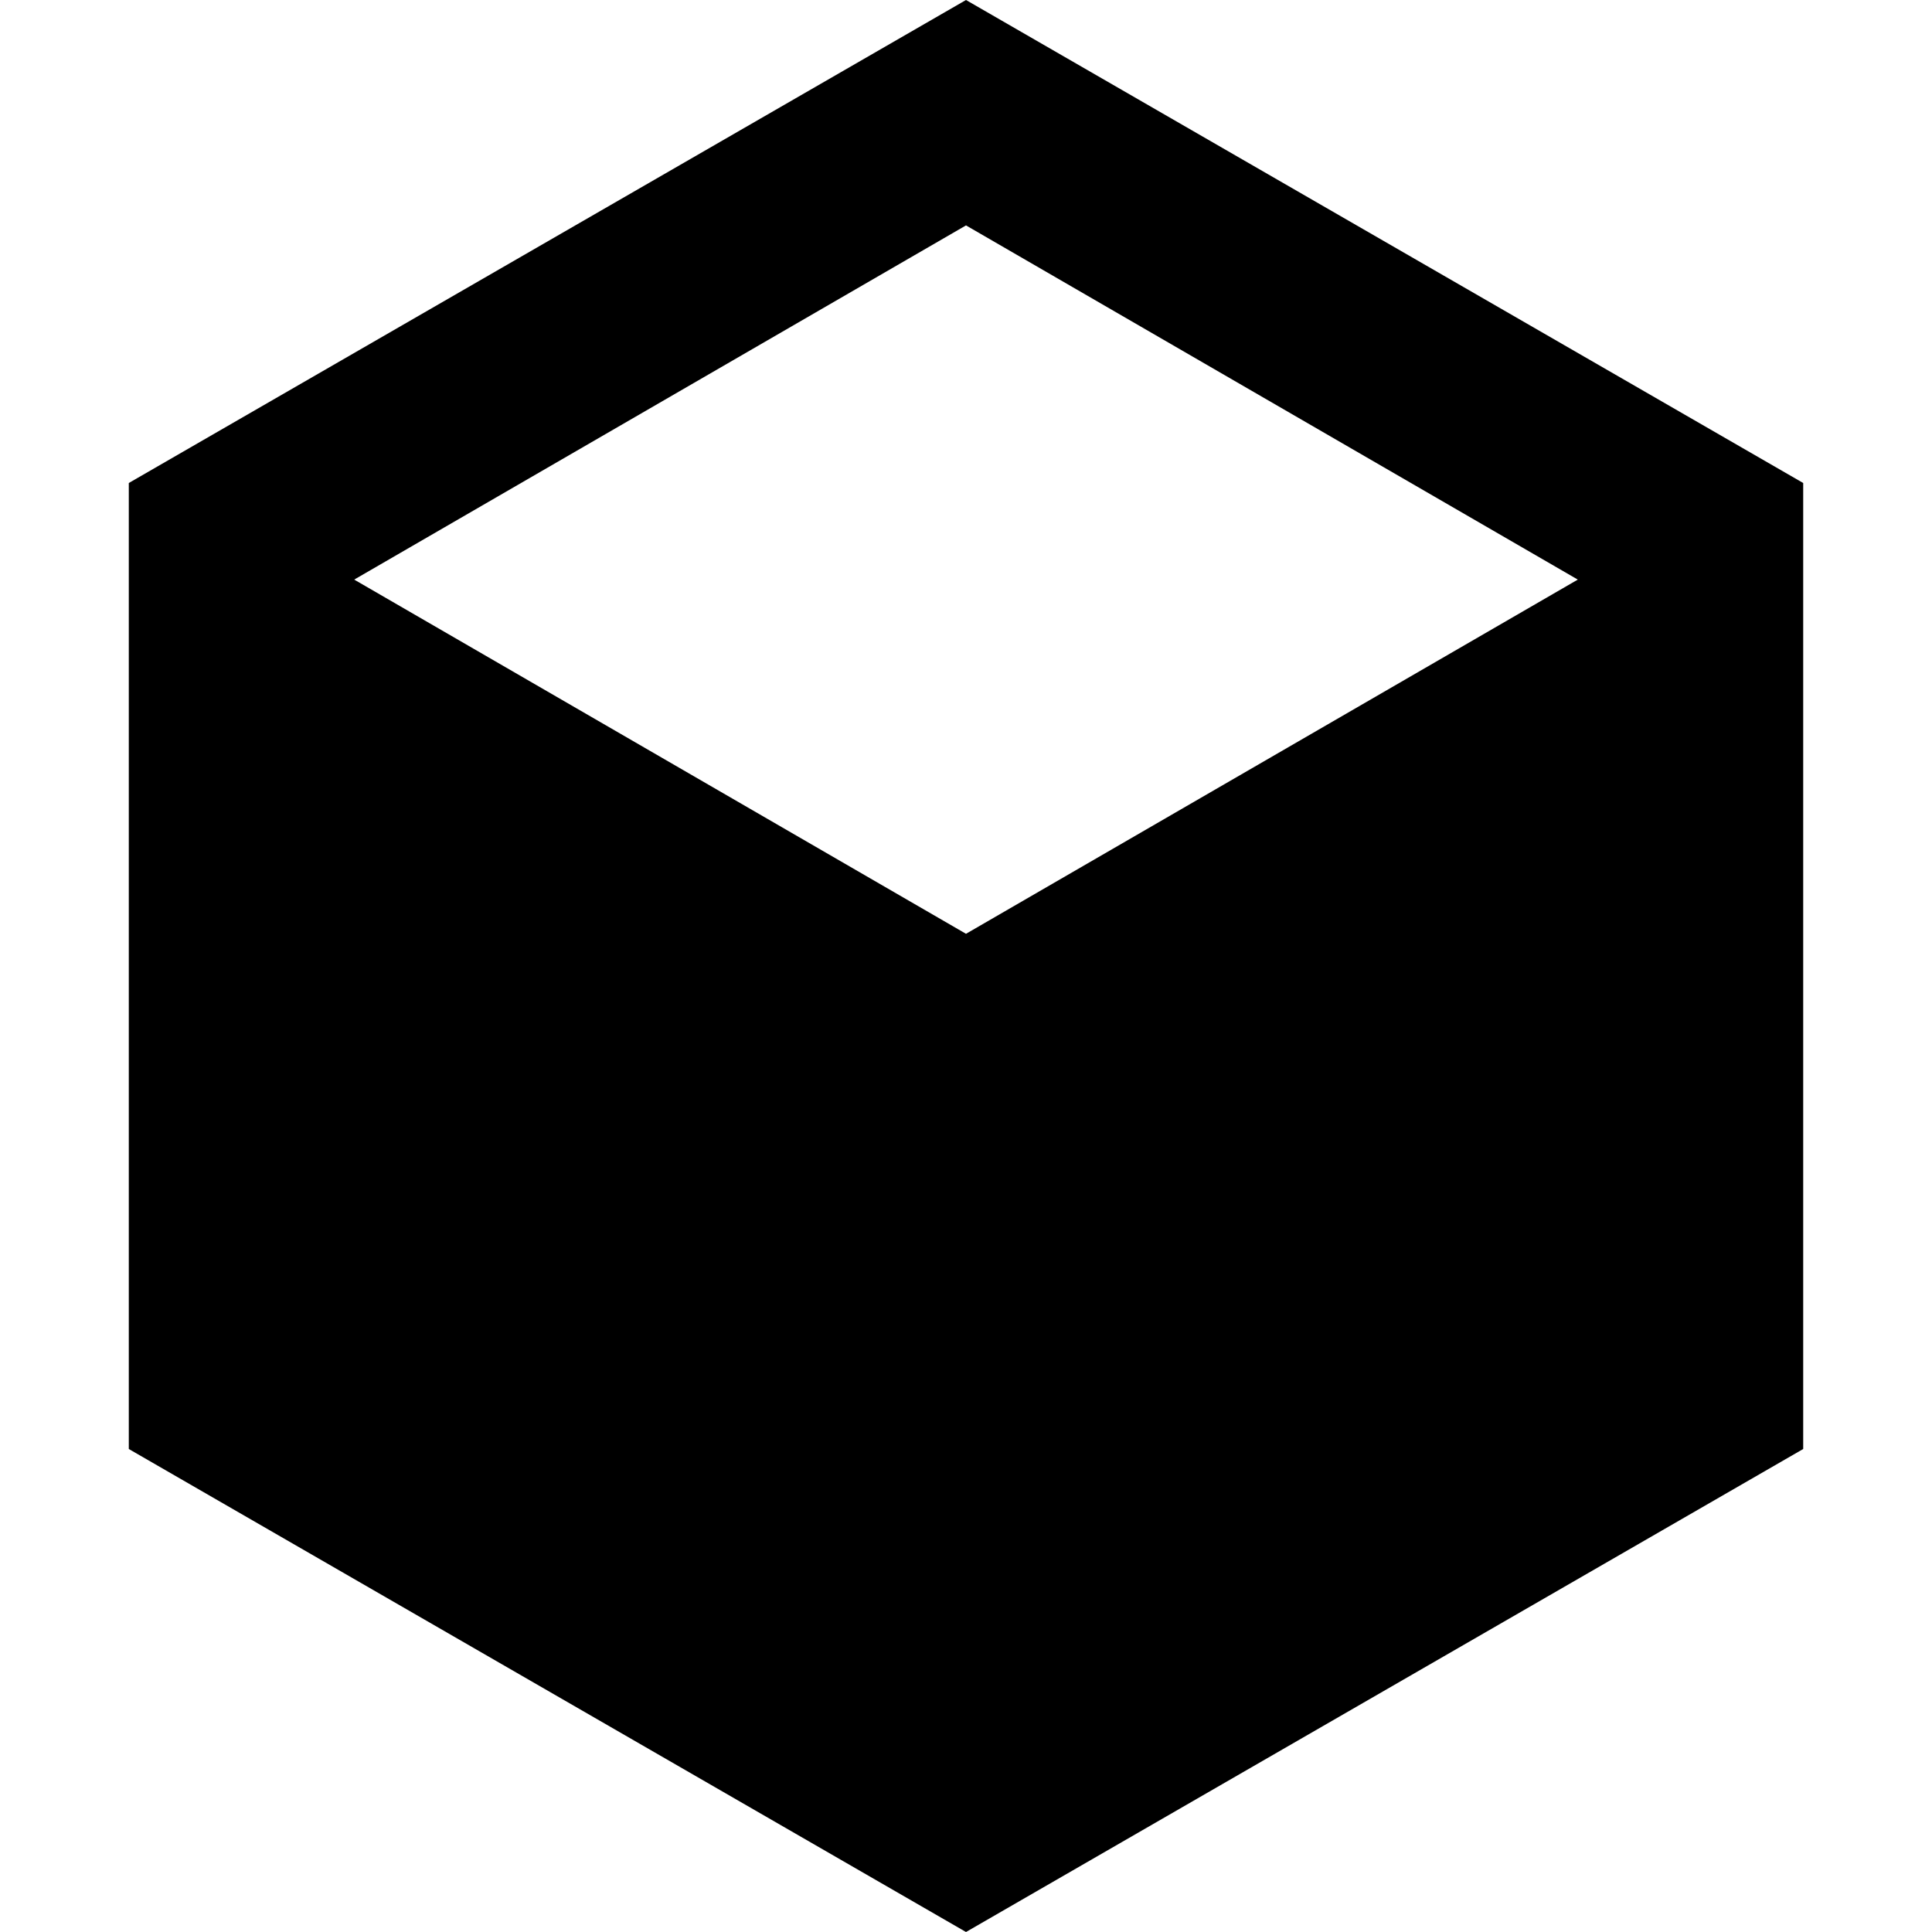
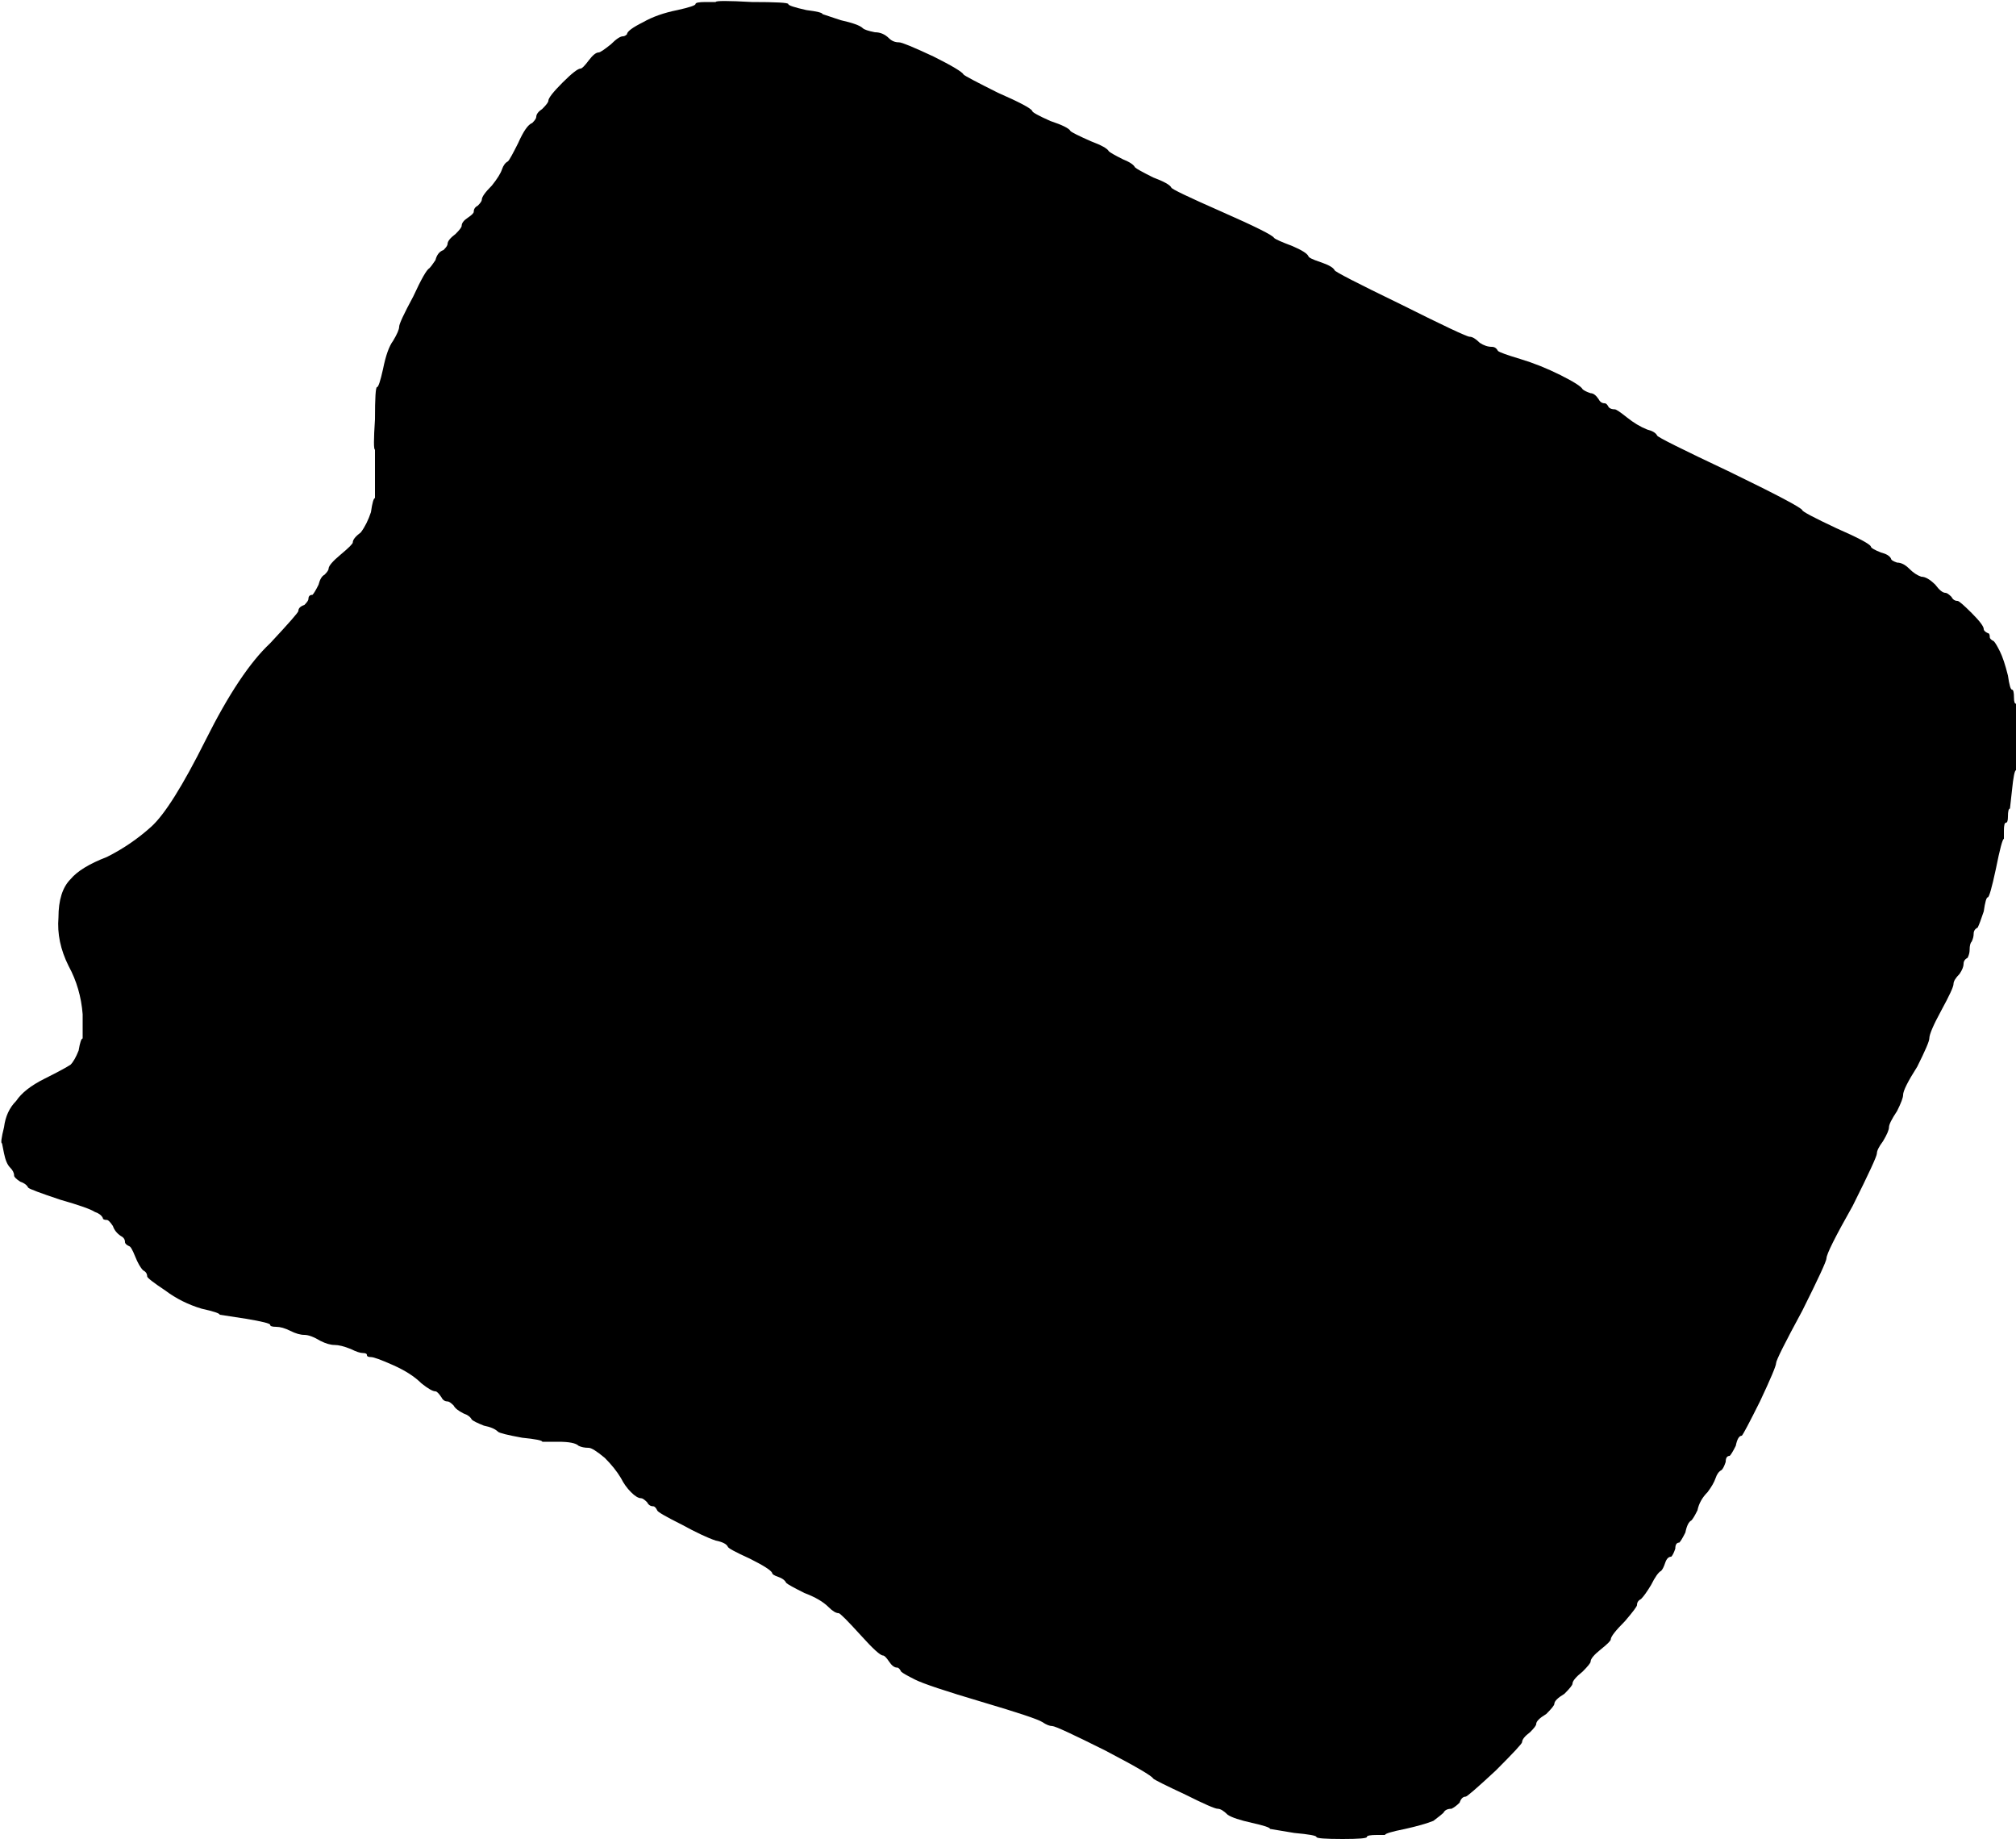
- <svg xmlns="http://www.w3.org/2000/svg" viewBox="0 0 30 30" width="30" height="30">
-   <path fill="#000" fill-rule="evenodd" d="M15 0l13 7.5v15L15 30 2 22.5v-15zM15 3.5L5.5 9 15 14.5 24.5 9z" />
+ <svg xmlns="http://www.w3.org/2000/svg" viewBox="0 0 1000 912" width="1000" height="912">
+   <g fill="#000">
+     <path d="M355 1Q355 0 373 1Q391 1 391 2Q391 3 400 5Q408 6 408 7Q408 7 417 10Q426 12 428 14Q429 15 434 16Q438 16 441 19Q443 21 446 21Q448 21 463 28Q477 35 478 37Q479 38 495 46Q511 53 512 55Q512 56 521 60Q530 63 531 65Q532 66 541 70Q549 73 550 75Q551 76 557 79Q562 81 563 83Q564 84 572 88Q580 91 581 93Q581 94 606 105Q631 116 632 118Q633 119 641 122Q648 125 649 127Q649 128 655 130Q661 132 662 134Q662 135 695 151Q727 167 729 167Q731 167 734 170Q737 172 740 172Q742 172 743 174Q744 175 754 178Q764 181 774 186Q784 191 785 193Q786 194 789 195Q791 195 793 198Q794 200 796 200Q797 200 798 202Q799 203 801 203Q802 203 807 207Q812 211 817 213Q821 214 822 216Q822 217 858 234Q893 251 894 253Q894 254 911 262Q927 269 928 271Q928 272 933 274Q937 275 938 277Q938 278 941 279Q944 279 947 282Q950 285 953 286Q956 286 960 290Q963 294 965 294Q966 294 968 296Q969 298 971 298Q972 298 978 304Q984 310 984 312Q984 313 986 314Q987 314 987 316Q987 317 989 318Q990 319 992 323Q994 327 996 335Q997 342 998 342Q999 342 999 346Q999 349 1000 349Q1000 349 1000 366Q1000 382 1000 382Q999 382 998 392Q997 401 997 401Q996 401 996 405Q996 408 995 408Q994 408 994 412Q994 416 994 416Q993 416 990 431Q987 445 986 445Q985 445 984 452Q982 458 981 460Q979 461 979 463Q979 465 978 467Q977 468 977 471Q977 473 976 475Q974 476 974 478Q974 480 972 483Q969 486 969 488Q969 490 963 501Q957 512 957 515Q957 517 951 529Q944 540 944 543Q944 545 941 551Q937 557 937 559Q937 561 934 566Q931 570 931 572Q931 574 919 598Q906 621 906 624Q906 626 894 650Q881 674 881 676Q881 678 873 695Q865 711 864 712Q862 712 861 717Q859 721 858 722Q856 722 856 725Q855 728 854 729Q852 730 851 733Q850 736 847 740Q843 744 842 749Q840 753 839 754Q837 755 836 760Q834 764 833 765Q831 765 831 768Q830 771 829 772Q827 772 826 775Q825 778 824 779Q822 780 819 786Q816 791 814 793Q812 794 812 796Q812 797 806 804Q799 811 799 813Q799 814 794 818Q789 822 789 824Q789 825 785 829Q780 833 780 835Q780 836 776 840Q771 843 771 845Q771 846 767 850Q762 853 762 855Q762 856 759 859Q755 862 755 864Q755 865 742 878Q728 891 727 891Q725 891 724 894Q722 896 720 897Q717 897 716 899Q715 900 711 903Q706 905 697 907Q687 909 687 910Q687 910 683 910Q678 910 678 911Q678 912 666 912Q653 912 653 911Q653 910 642 909Q630 907 630 907Q630 906 621 904Q612 902 609 900Q606 897 604 897Q602 897 588 890Q573 883 572 882Q571 880 548 868Q524 856 522 856Q520 856 517 854Q514 852 487 844Q460 836 454 833Q448 830 447 829Q446 827 445 827Q443 827 441 824Q439 821 438 821Q436 821 427 811Q417 800 416 800Q414 800 411 797Q407 793 399 790Q391 786 390 785Q389 783 386 782Q383 781 383 780Q382 778 372 773Q361 768 361 767Q360 765 355 764Q349 762 338 756Q326 750 326 749Q325 747 324 747Q322 747 321 745Q319 743 318 743Q316 743 313 740Q310 737 308 733Q305 728 300 723Q294 718 292 718Q289 718 287 717Q285 715 277 715Q269 715 269 715Q269 714 259 713Q248 711 247 710Q245 708 240 707Q235 705 234 704Q233 702 230 701Q226 699 225 697Q223 695 222 695Q220 695 219 693Q217 690 216 690Q214 690 209 686Q204 681 195 677Q186 673 184 673Q182 673 182 672Q182 671 180 671Q178 671 174 669Q169 667 166 667Q163 667 159 665Q154 662 151 662Q148 662 144 660Q140 658 137 658Q134 658 134 657Q134 656 122 654Q109 652 109 652Q109 651 100 649Q90 646 82 640Q73 634 73 633Q73 631 71 630Q69 628 67 623Q65 618 64 618Q62 617 62 616Q62 614 60 613Q57 611 56 608Q54 605 53 605Q51 605 51 604Q50 602 47 601Q44 599 30 595Q15 590 14 589Q13 587 10 586Q7 584 7 583Q7 581 5 579Q3 577 2 572Q1 567 1 567Q0 567 2 559Q3 551 8 546Q12 540 22 535Q32 530 35 528Q37 526 39 521Q40 515 41 515Q41 515 41 503Q40 490 34 479Q28 467 29 455Q29 442 35 436Q40 430 53 425Q65 419 75 410Q85 401 102 367Q119 333 134 319Q148 304 148 303Q148 301 151 300Q153 298 153 297Q153 295 155 295Q156 294 158 290Q159 286 161 285Q163 283 163 282Q163 280 169 275Q175 270 175 269Q175 267 179 264Q182 260 184 254Q185 247 186 247Q186 247 186 235Q186 223 186 223Q185 223 186 208Q186 192 187 192Q188 192 190 183Q192 173 195 169Q198 164 198 162Q198 160 205 147Q211 134 213 133Q214 132 216 129Q217 125 220 124Q222 122 222 121Q222 119 226 116Q229 113 229 112Q229 110 232 108Q235 106 235 105Q235 103 237 102Q239 100 239 99Q239 97 244 92Q248 87 249 84Q250 81 252 80Q253 79 257 71Q261 62 264 61Q266 59 266 58Q266 56 269 54Q272 51 272 50Q272 48 279 41Q286 34 288 34Q289 34 292 30Q295 26 297 26Q298 26 303 22Q307 18 309 18Q310 18 311 17Q311 15 319 11Q326 7 336 5Q345 3 345 2Q345 1 350 1Q355 1 355 1Z" />
+   </g>
</svg>
